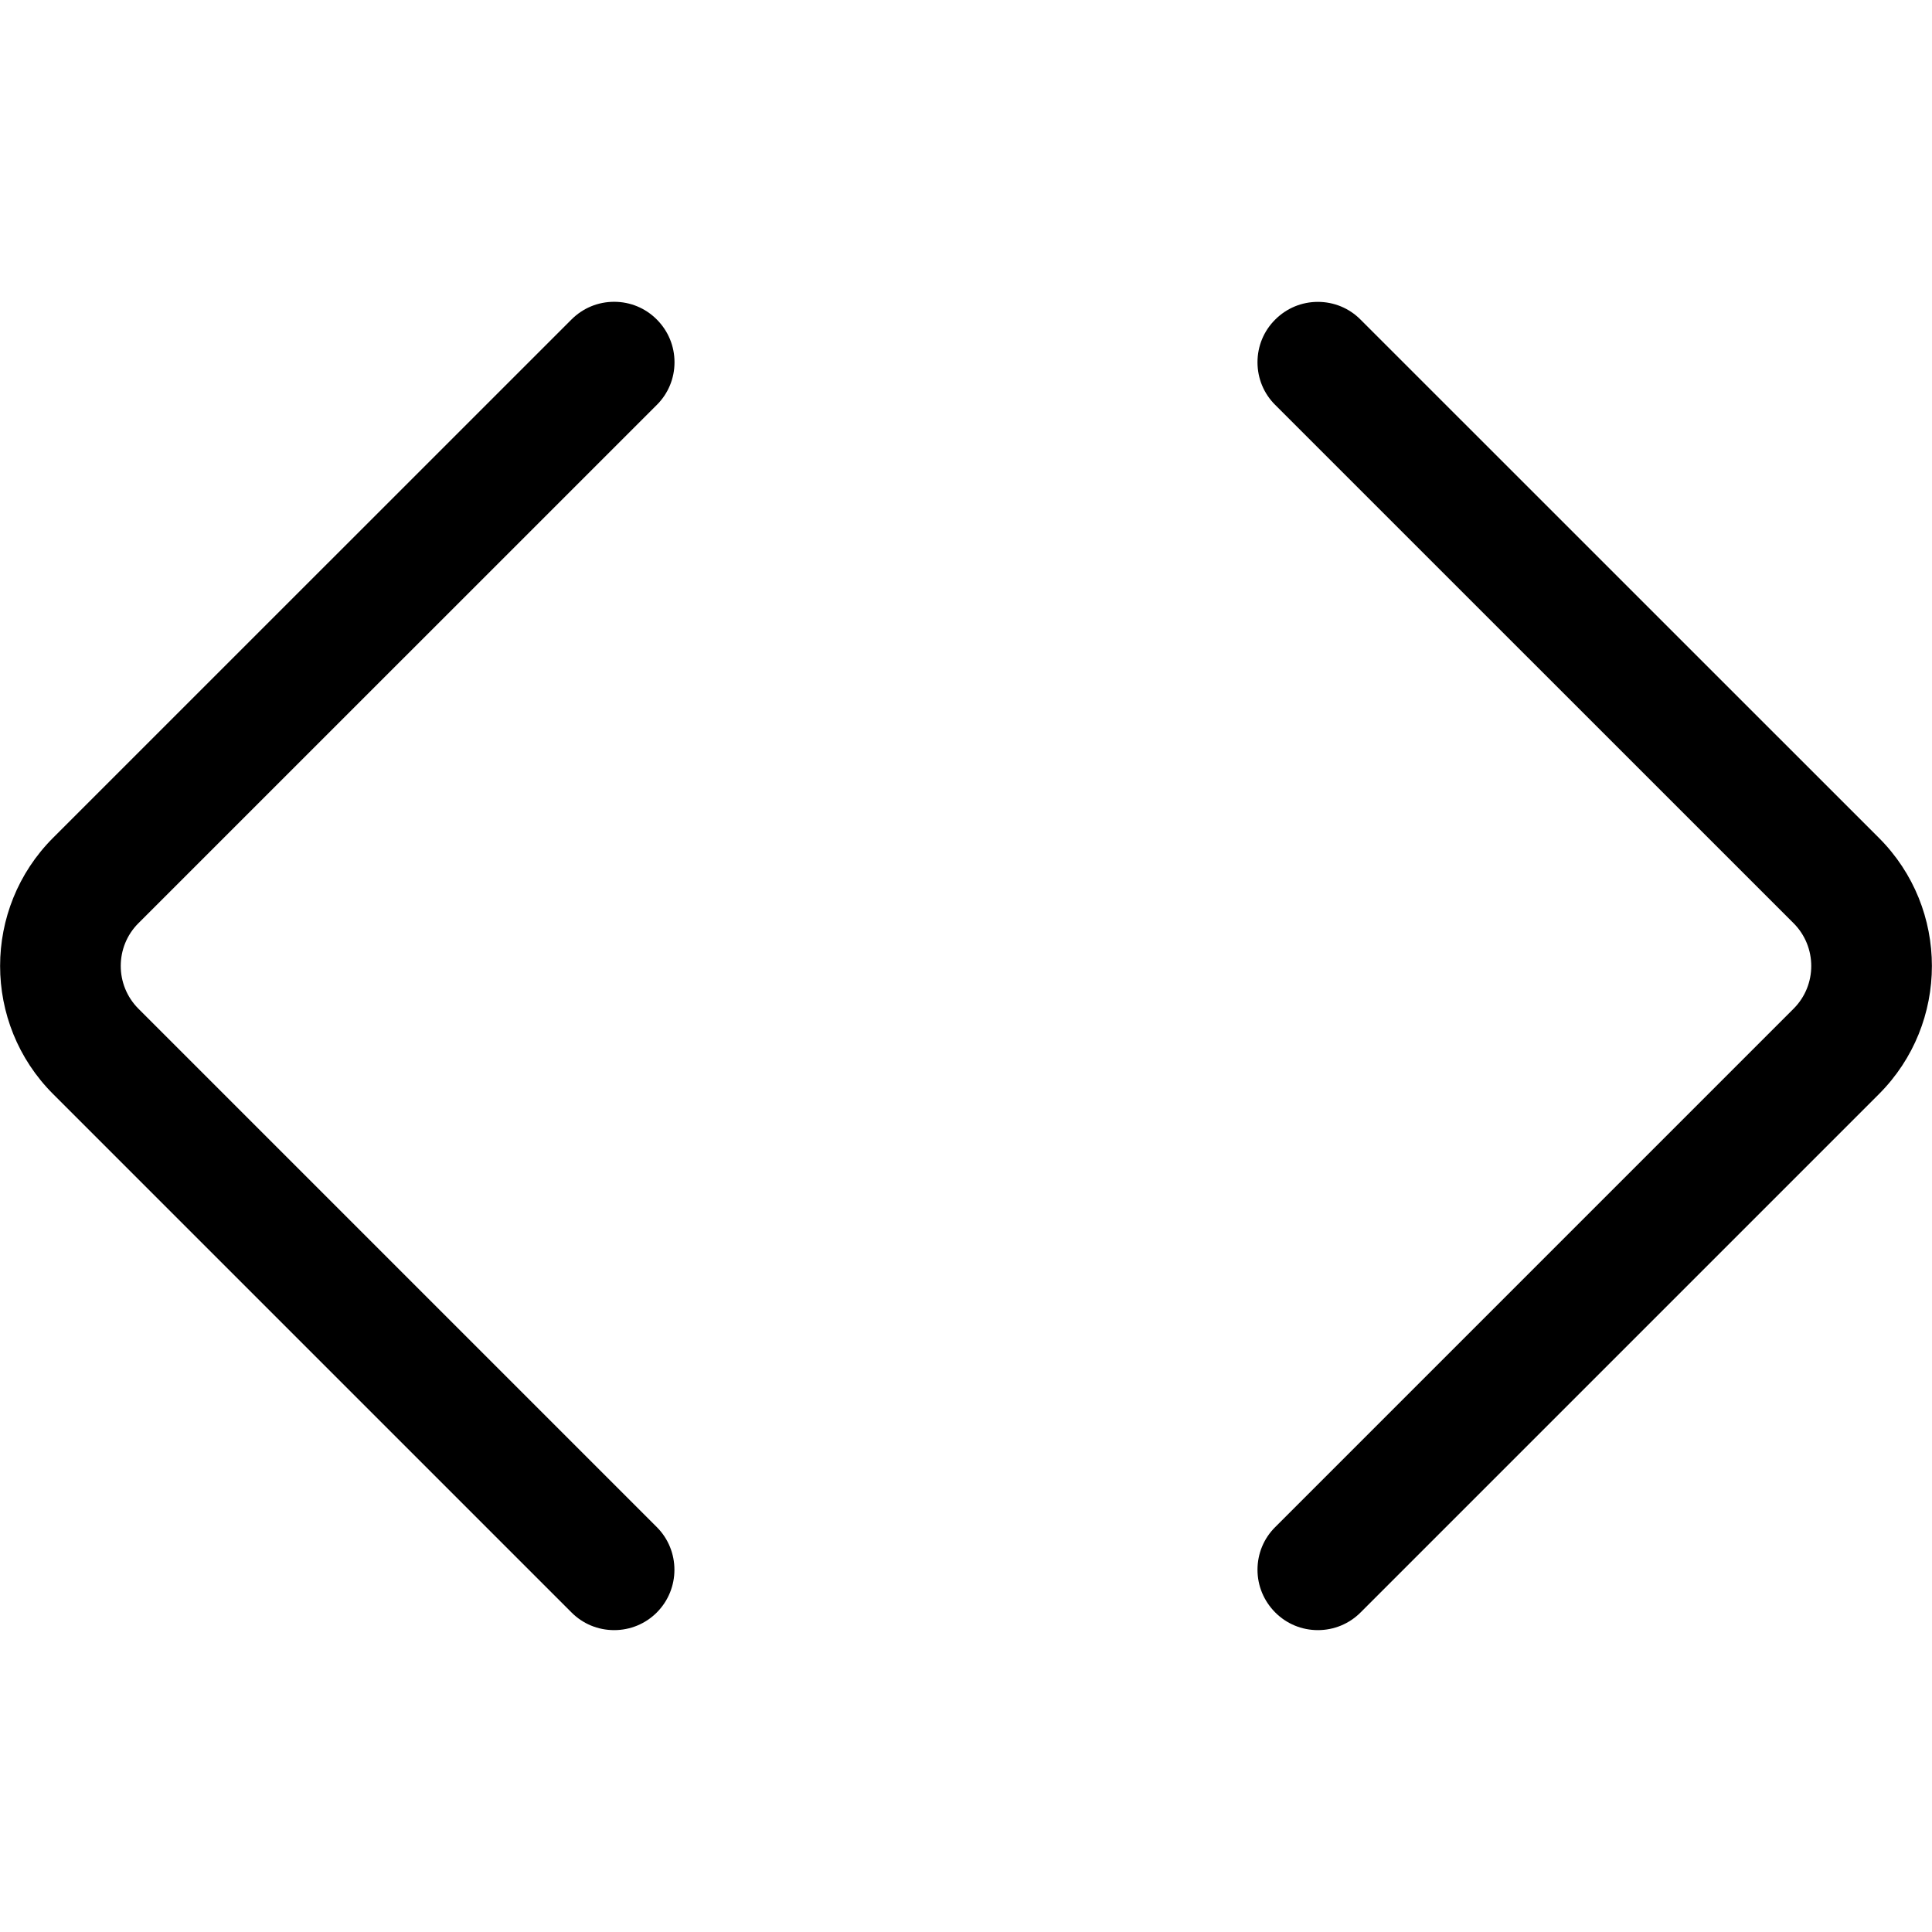
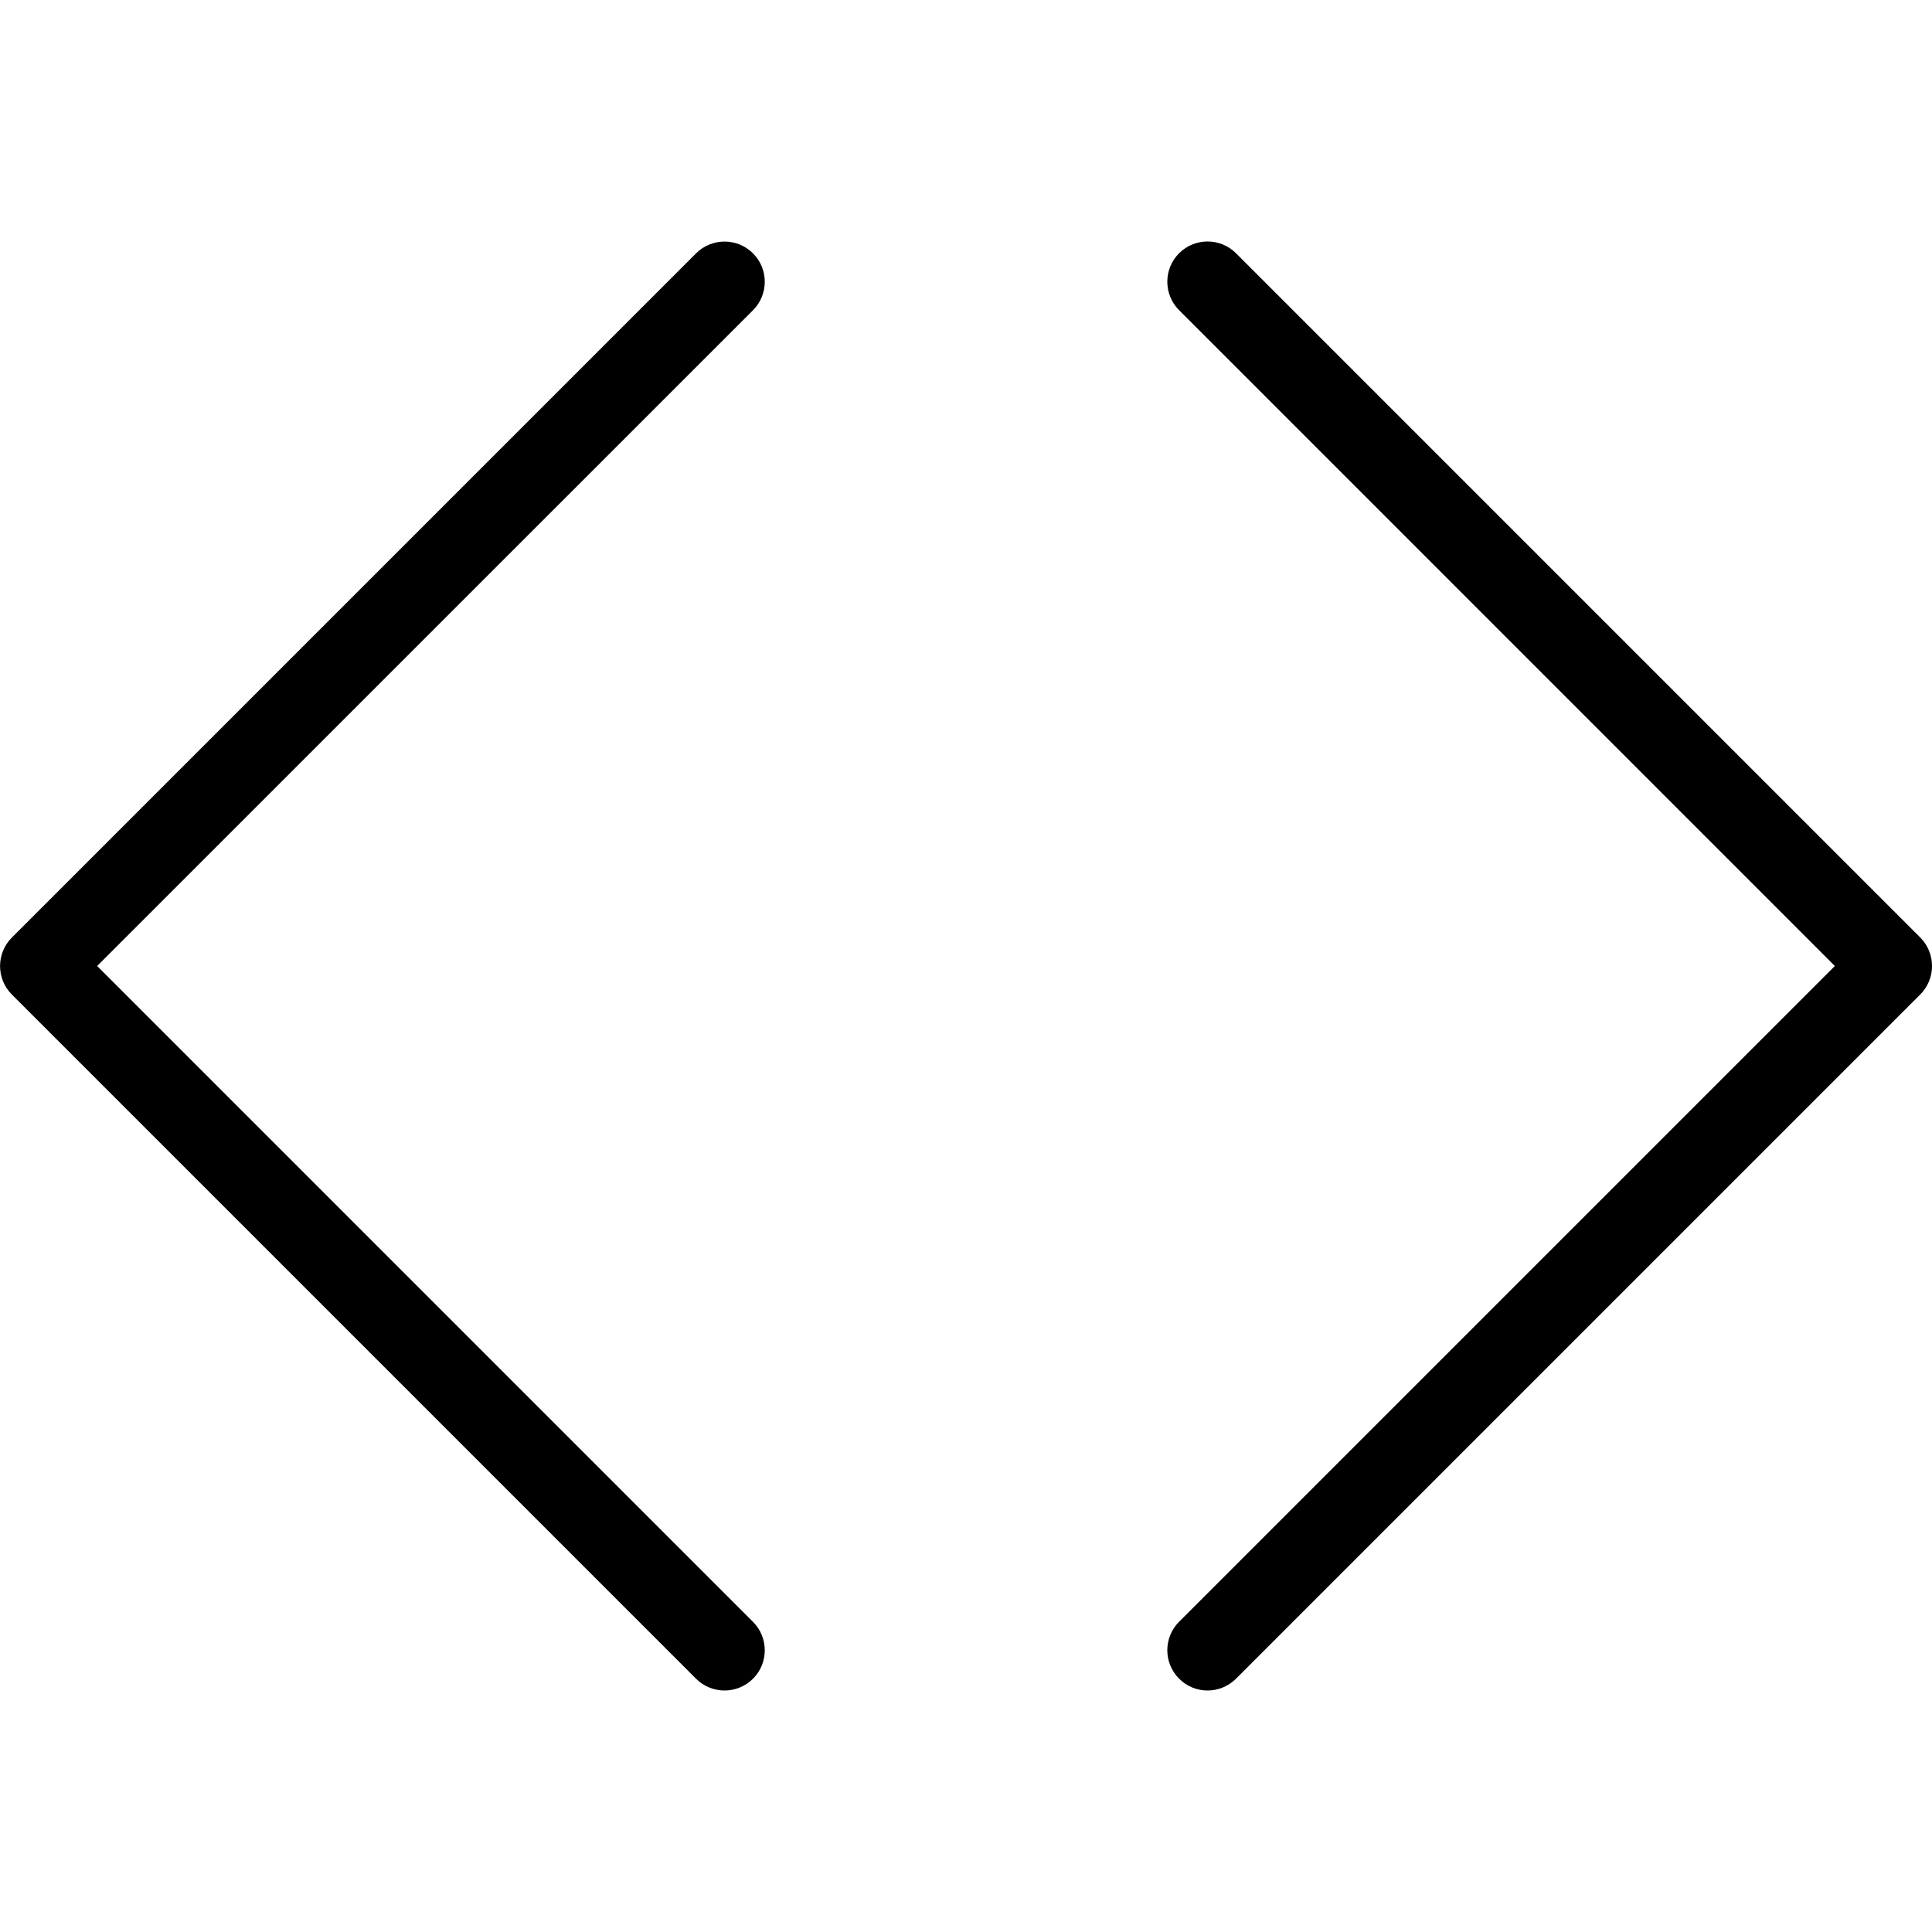
- <svg xmlns="http://www.w3.org/2000/svg" viewBox="0 0 24 24">
-   <path d="M7.629 20.25c-.2 0-.389-.078-.53-.22l-6.44-6.44c-.877-.877-.877-2.304 0-3.182l6.44-6.439c.142-.142.33-.22.53-.22s.389.078.53.22c.142.142.22.331.22.531s-.078.389-.22.53l-6.44 6.439c-.292.292-.292.768 0 1.061l6.44 6.44c.292.292.292.768 0 1.061-.141.141-.33.219-.53.219zM16.371 20.25c-.2 0-.389-.078-.53-.22s-.22-.33-.22-.53.078-.389.22-.53l6.44-6.44c.292-.292.292-.768 0-1.061l-6.44-6.439c-.142-.141-.22-.33-.22-.53s.078-.389.22-.53c.142-.142.33-.22.53-.22s.389.078.53.22l6.44 6.439c.877.877.877 2.304 0 3.182l-6.44 6.44c-.141.141-.33.219-.53.219z" />
+ <svg xmlns="http://www.w3.org/2000/svg" version="1" width="24" height="24" viewBox="0 0 24 24">
+   <g>
+     <path d="M9.354 3.147c-.195-.195-.512-.195-.707 0l-8.5 8.5c-.195.195-.195.512 0 .707l8.5 8.5c.097.097.225.146.353.146s.256-.049.354-.146c.195-.195.195-.512 0-.707l-8.147-8.147 8.147-8.146c.195-.196.195-.512 0-.707zM23.854 11.646l-8.5-8.5c-.195-.195-.512-.195-.707 0-.195.195-.195.512 0 .707l8.146 8.147-8.146 8.146c-.195.195-.195.512 0 .707.097.098.225.147.353.147s.256-.049.354-.146l8.5-8.5c.195-.196.195-.512 0-.708z" />
+   </g>
</svg>
